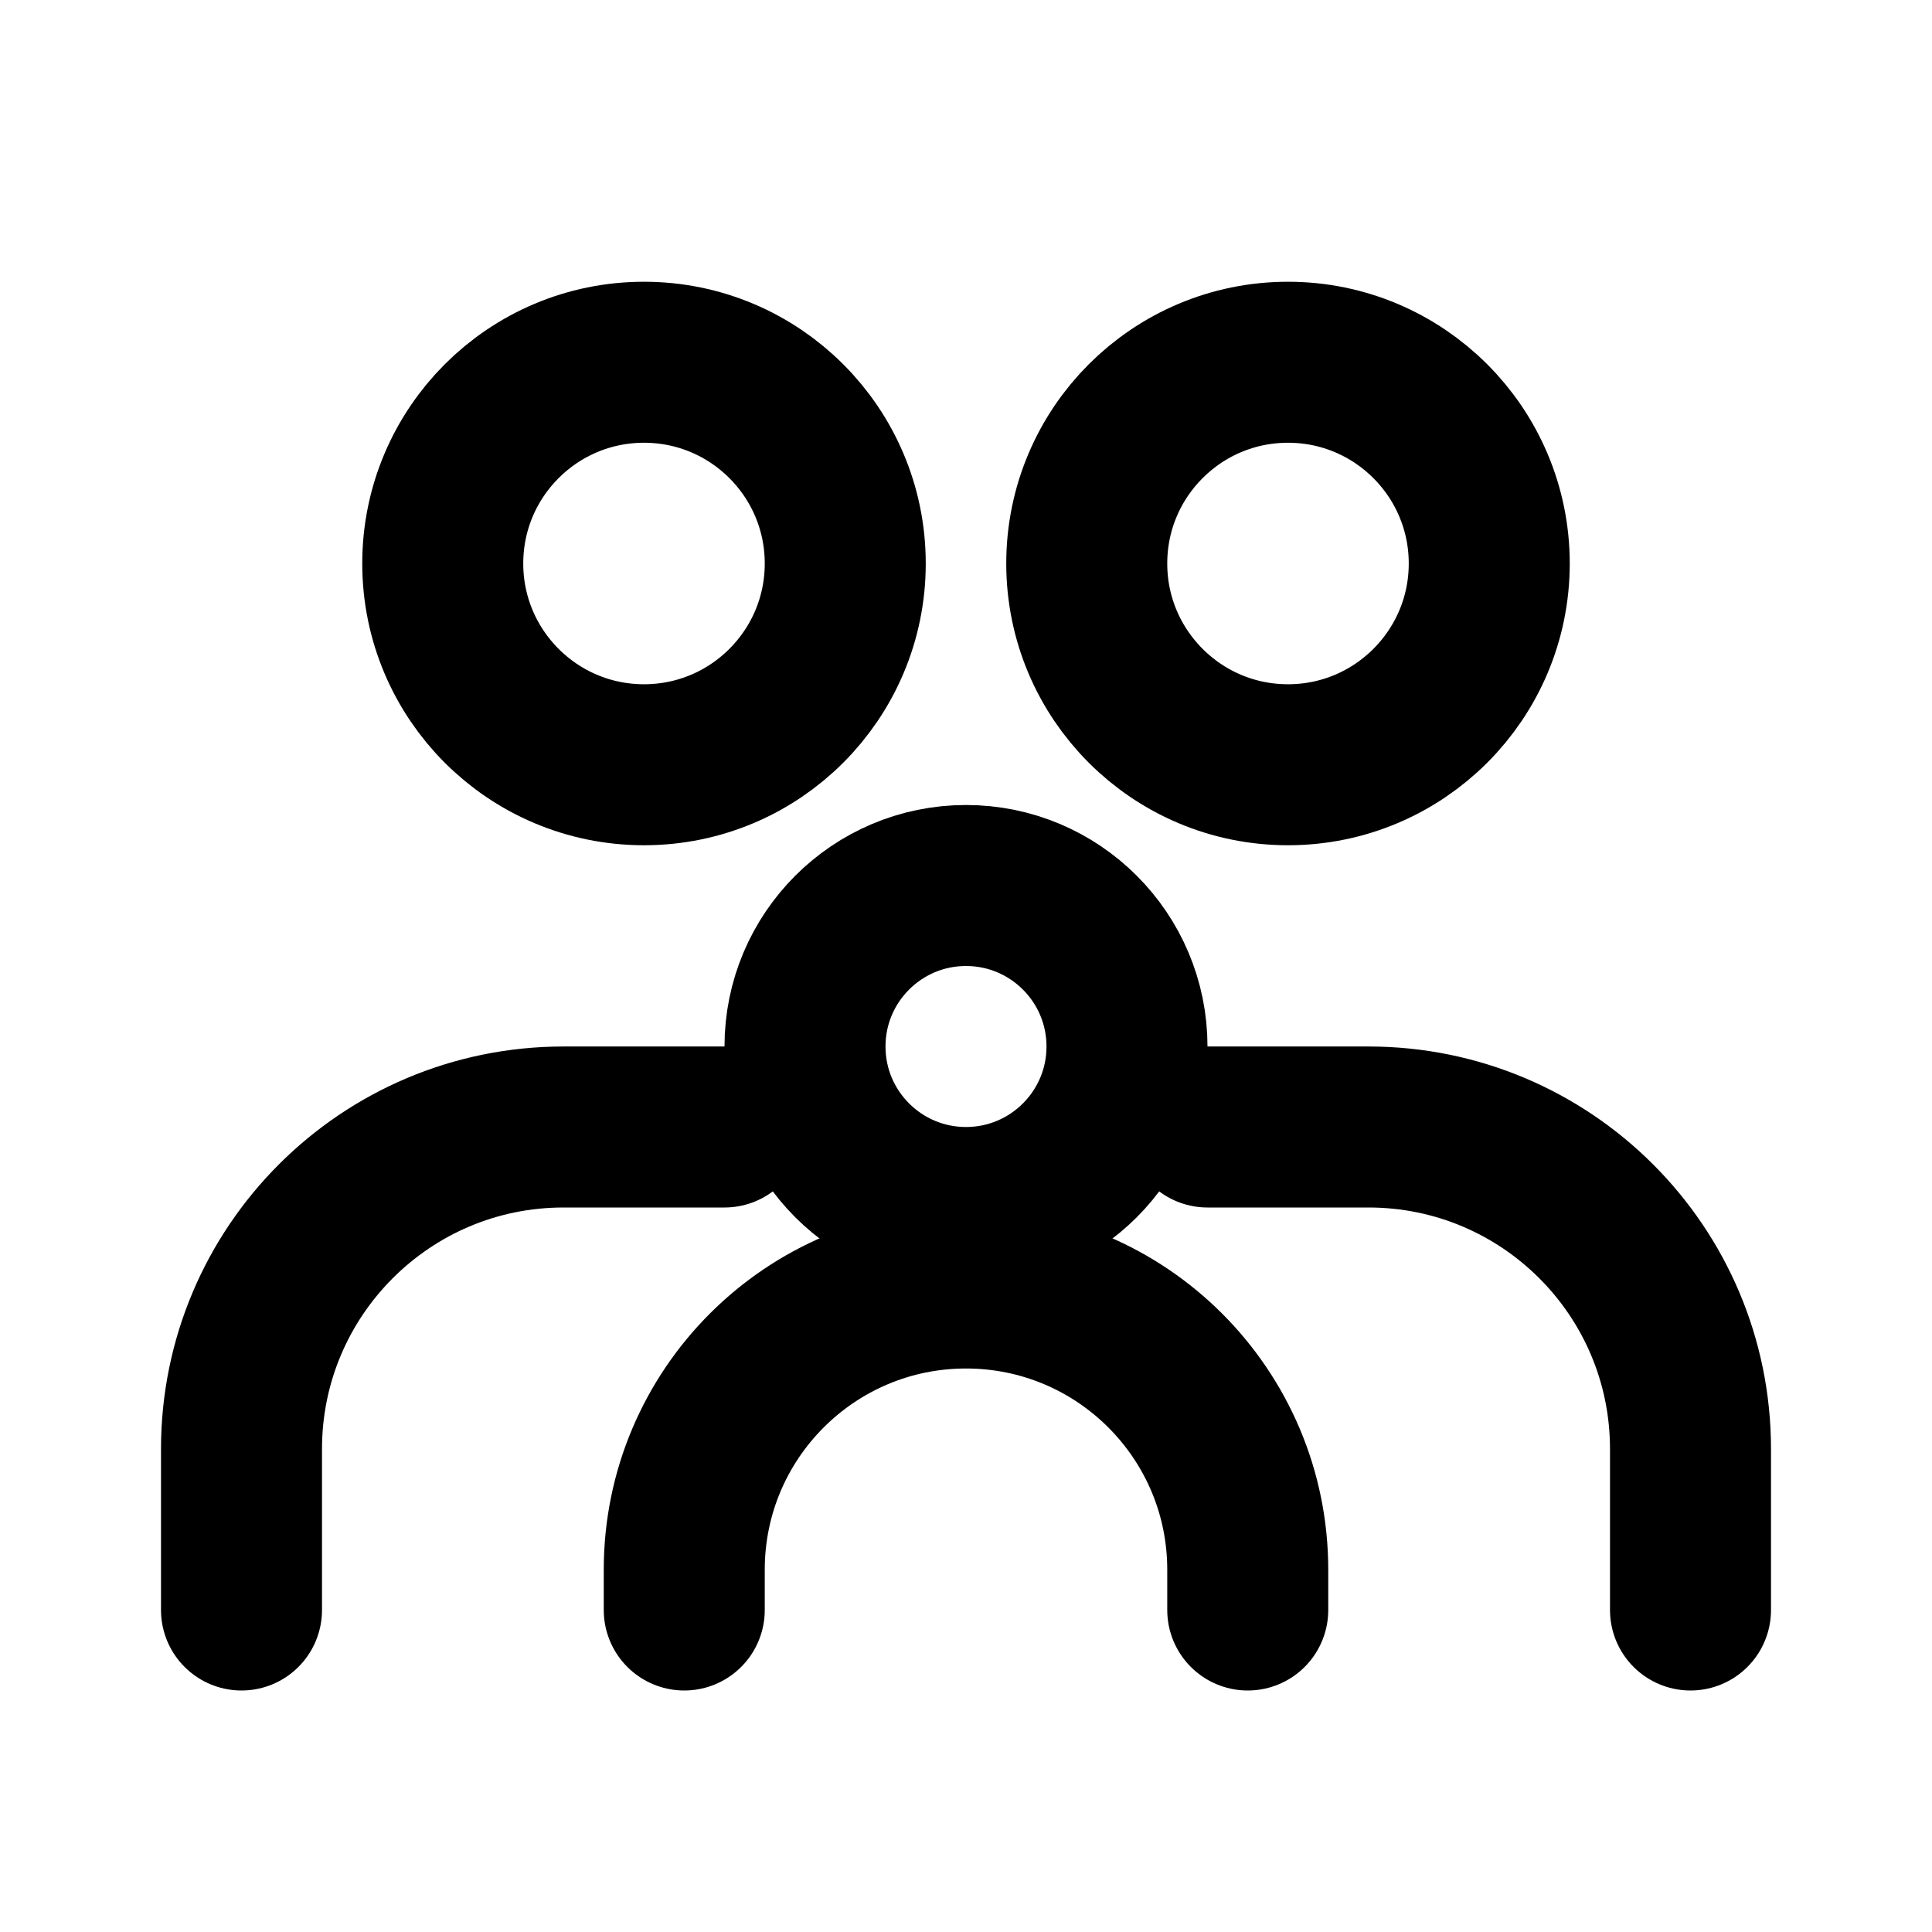
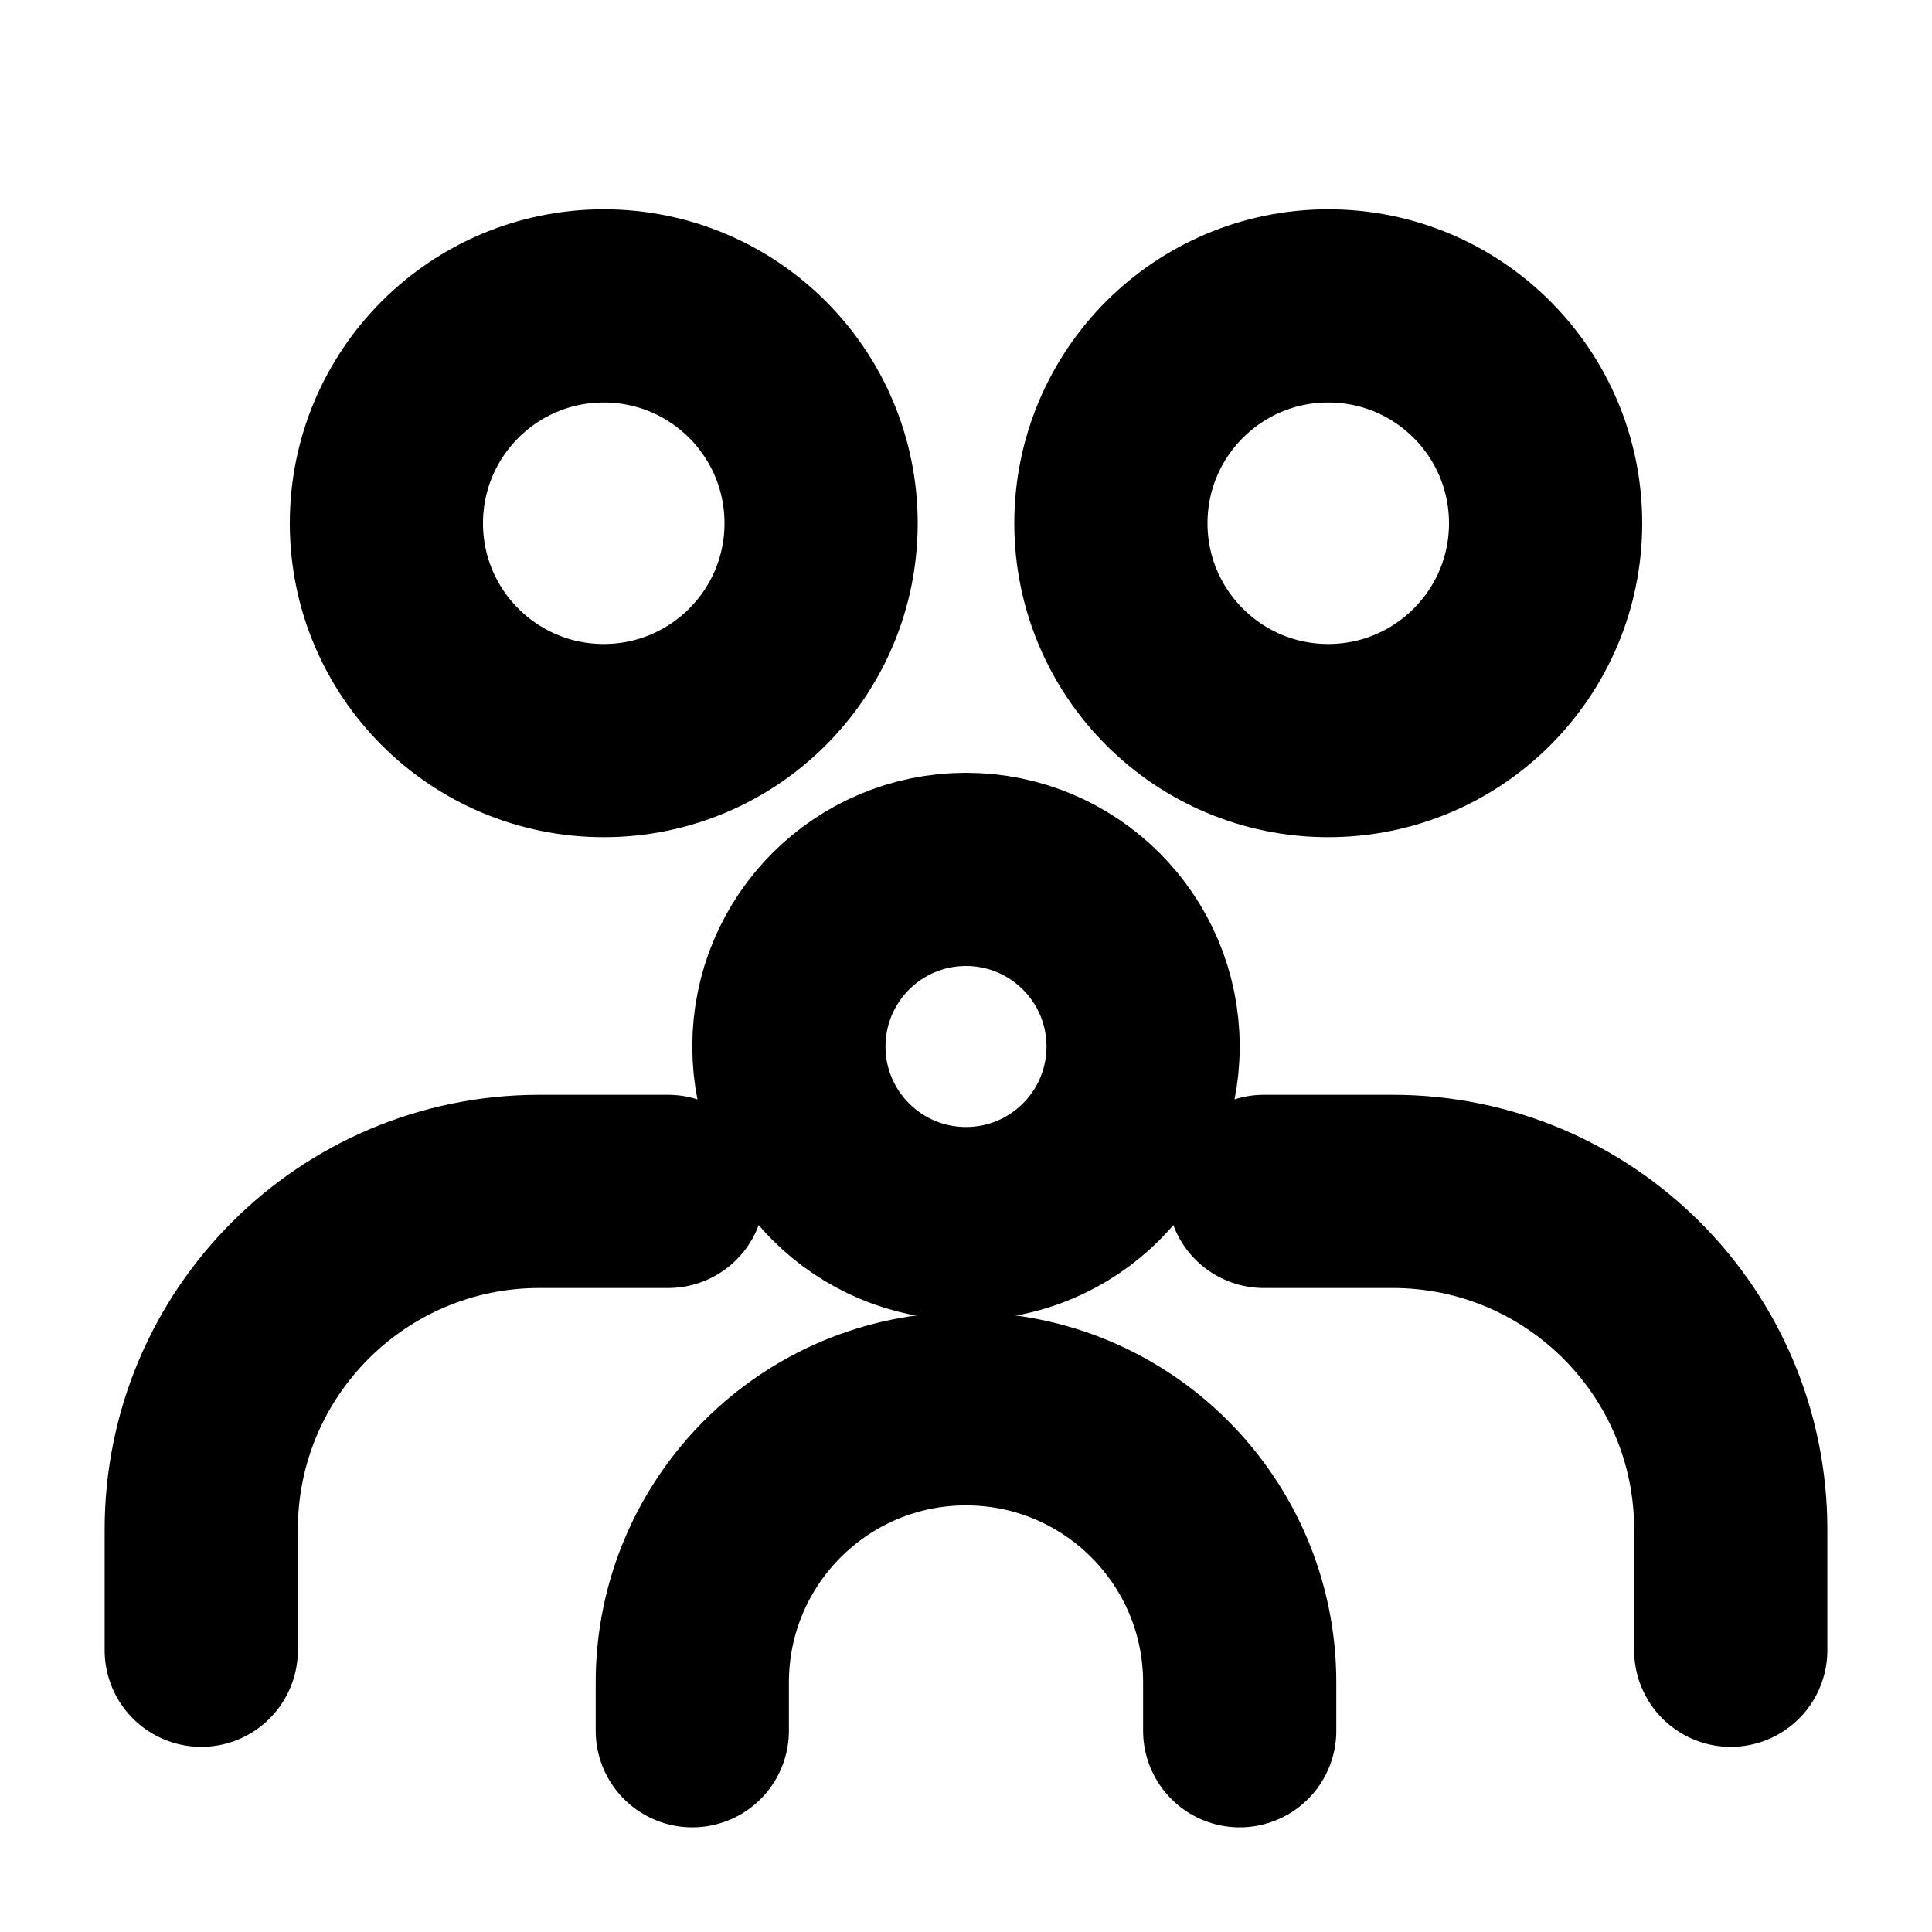
- <svg xmlns="http://www.w3.org/2000/svg" viewBox="0 0 24 24" fill="none" stroke="currentColor" stroke-width="2" stroke-linecap="round" stroke-linejoin="round">
-   <circle cx="8" cy="7" r="2.5" />
-   <circle cx="16" cy="7" r="2.5" />
-   <circle cx="12" cy="13" r="2" />
-   <path d="M3 20v-2a4 4 0 014-4h2M21 20v-2a4 4 0 00-4-4h-2M8.5 20v-.5a3.5 3.5 0 017 0v.5" />
+ <svg xmlns="http://www.w3.org/2000/svg" viewBox="0 0 24 24" fill="none" stroke="currentColor" stroke-width="2.4" stroke-linecap="round" stroke-linejoin="round">
+   <circle cx="7.5" cy="6.5" r="2.7" />
+   <circle cx="16.5" cy="6.5" r="2.7" />
+   <circle cx="12" cy="13" r="2.2" />
+   <path d="M2.5 20.5V19a4.2 4.2 0 014.2-4.2h1.6M21.5 20.5V19a4.2 4.2 0 00-4.2-4.2h-1.6" />
+   <path d="M8.6 21.5v-.6a3.4 3.4 0 016.8 0v.6" />
</svg>
